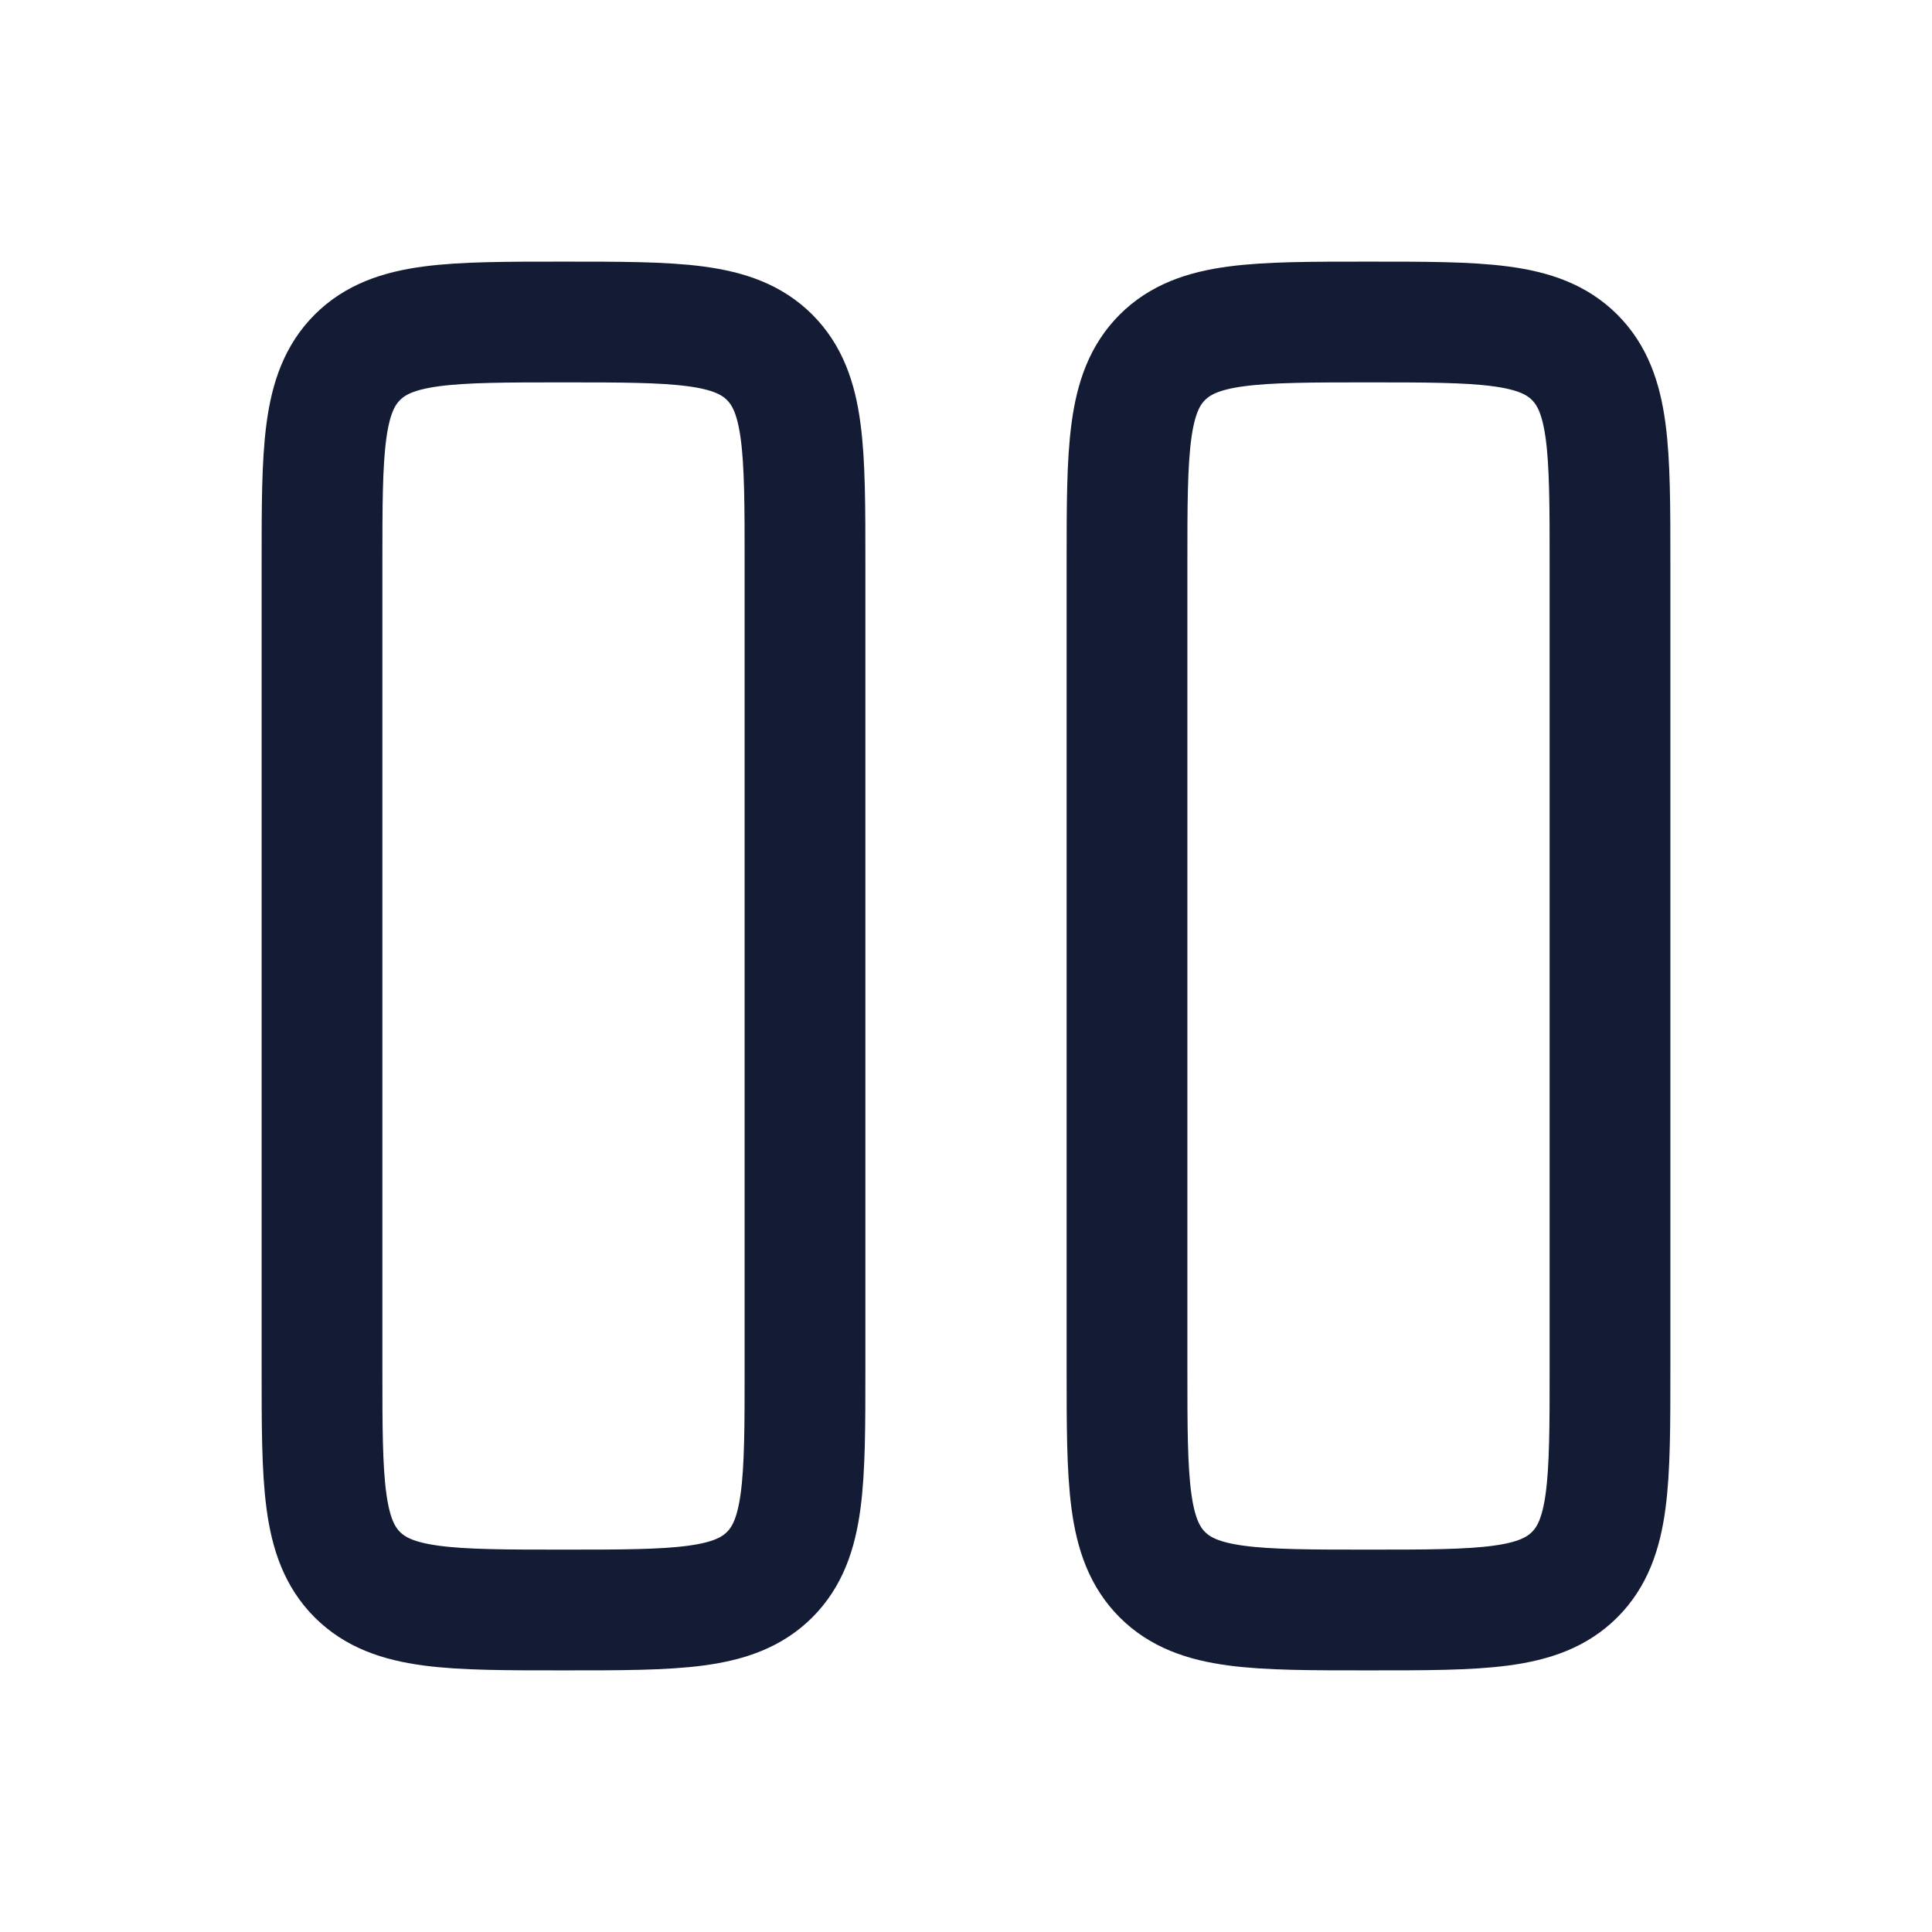
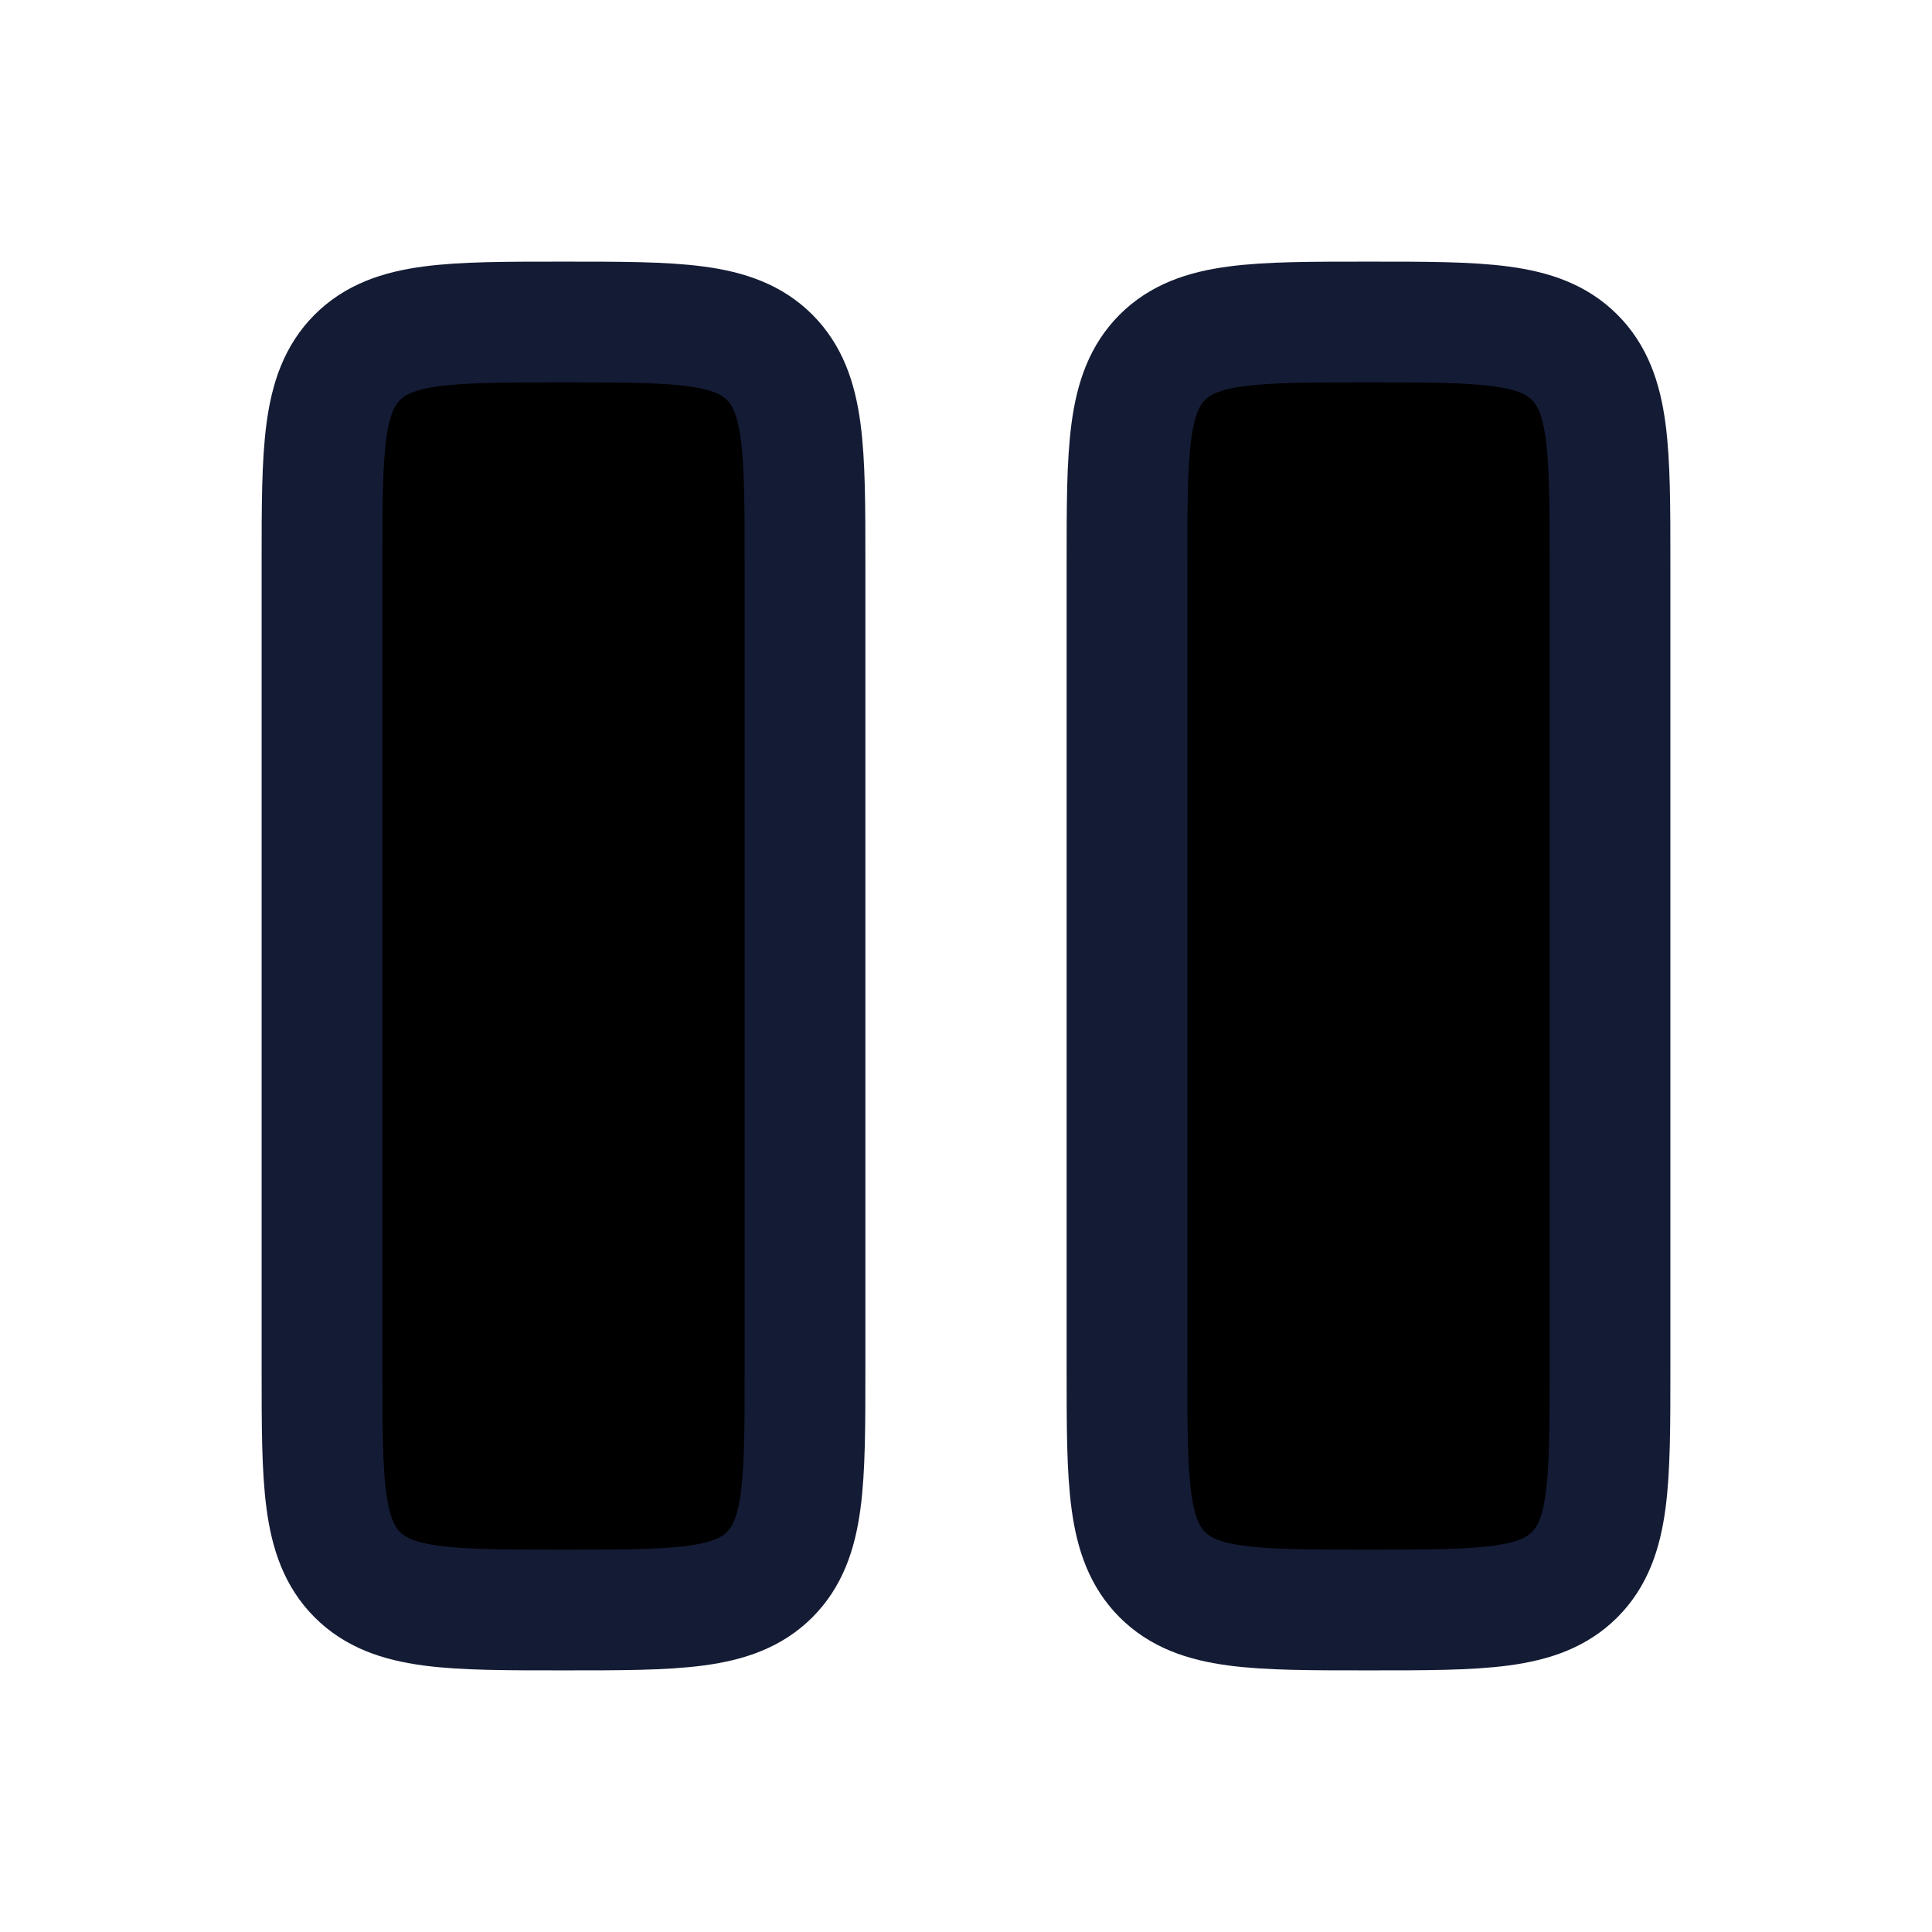
<svg xmlns="http://www.w3.org/2000/svg" width="24" height="24" viewBox="0 0 24 24" fill="none">
-   <path d="M4 7C4 5.586 4 4.879 4.439 4.439C4.879 4 5.586 4 7 4C8.414 4 9.121 4 9.561 4.439C10 4.879 10 5.586 10 7V17C10 18.414 10 19.121 9.561 19.561C9.121 20 8.414 20 7 20C5.586 20 4.879 20 4.439 19.561C4 19.121 4 18.414 4 17V7Z" stroke="#141B34" stroke-width="1.5" />
-   <path d="M14 7C14 5.586 14 4.879 14.439 4.439C14.879 4 15.586 4 17 4C18.414 4 19.121 4 19.561 4.439C20 4.879 20 5.586 20 7V17C20 18.414 20 19.121 19.561 19.561C19.121 20 18.414 20 17 20C15.586 20 14.879 20 14.439 19.561C14 19.121 14 18.414 14 17V7Z" stroke="#141B34" stroke-width="1.5" />
+   <path d="M4 7C4 5.586 4 4.879 4.439 4.439C4.879 4 5.586 4 7 4C8.414 4 9.121 4 9.561 4.439C10 4.879 10 5.586 10 7V17C10 18.414 10 19.121 9.561 19.561C9.121 20 8.414 20 7 20C5.586 20 4.879 20 4.439 19.561C4 19.121 4 18.414 4 17V7Z" fill="#000000" stroke="#141B34" stroke-width="1.5" />
+   <path d="M14 7C14 5.586 14 4.879 14.439 4.439C14.879 4 15.586 4 17 4C18.414 4 19.121 4 19.561 4.439C20 4.879 20 5.586 20 7V17C20 18.414 20 19.121 19.561 19.561C19.121 20 18.414 20 17 20C15.586 20 14.879 20 14.439 19.561C14 19.121 14 18.414 14 17V7Z" fill="#000000" stroke="#141B34" stroke-width="1.5" />
</svg>
